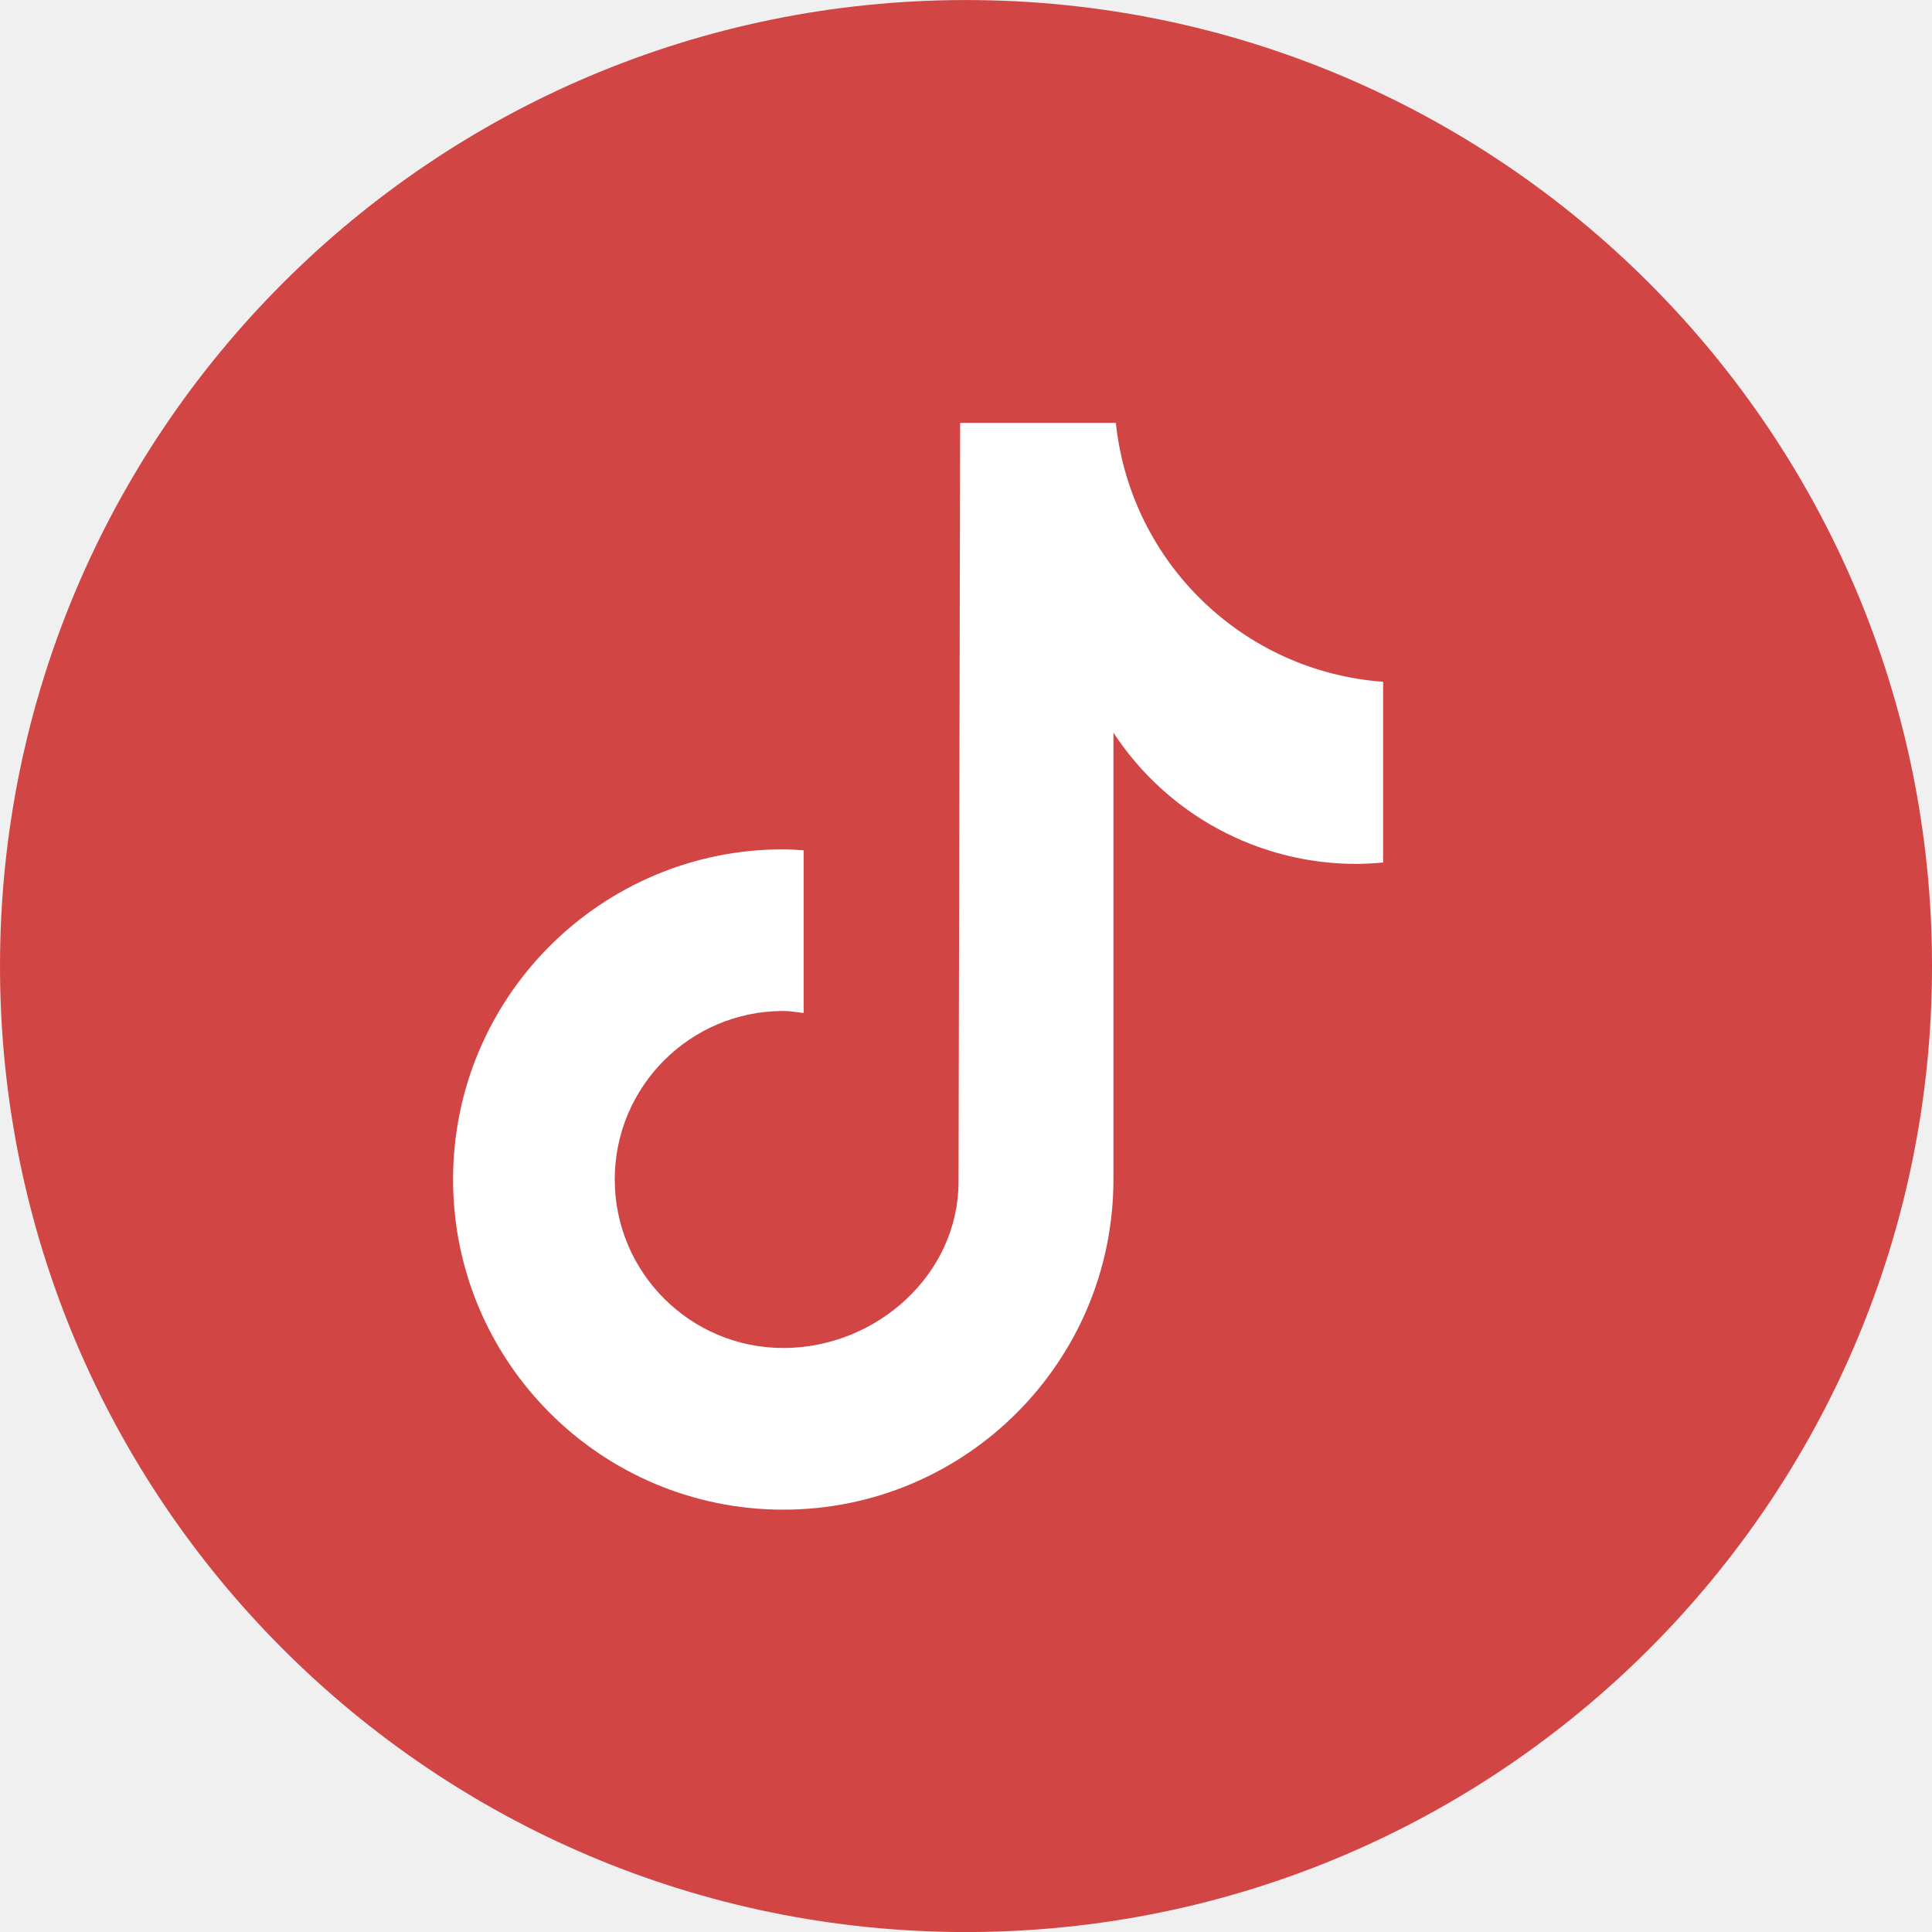
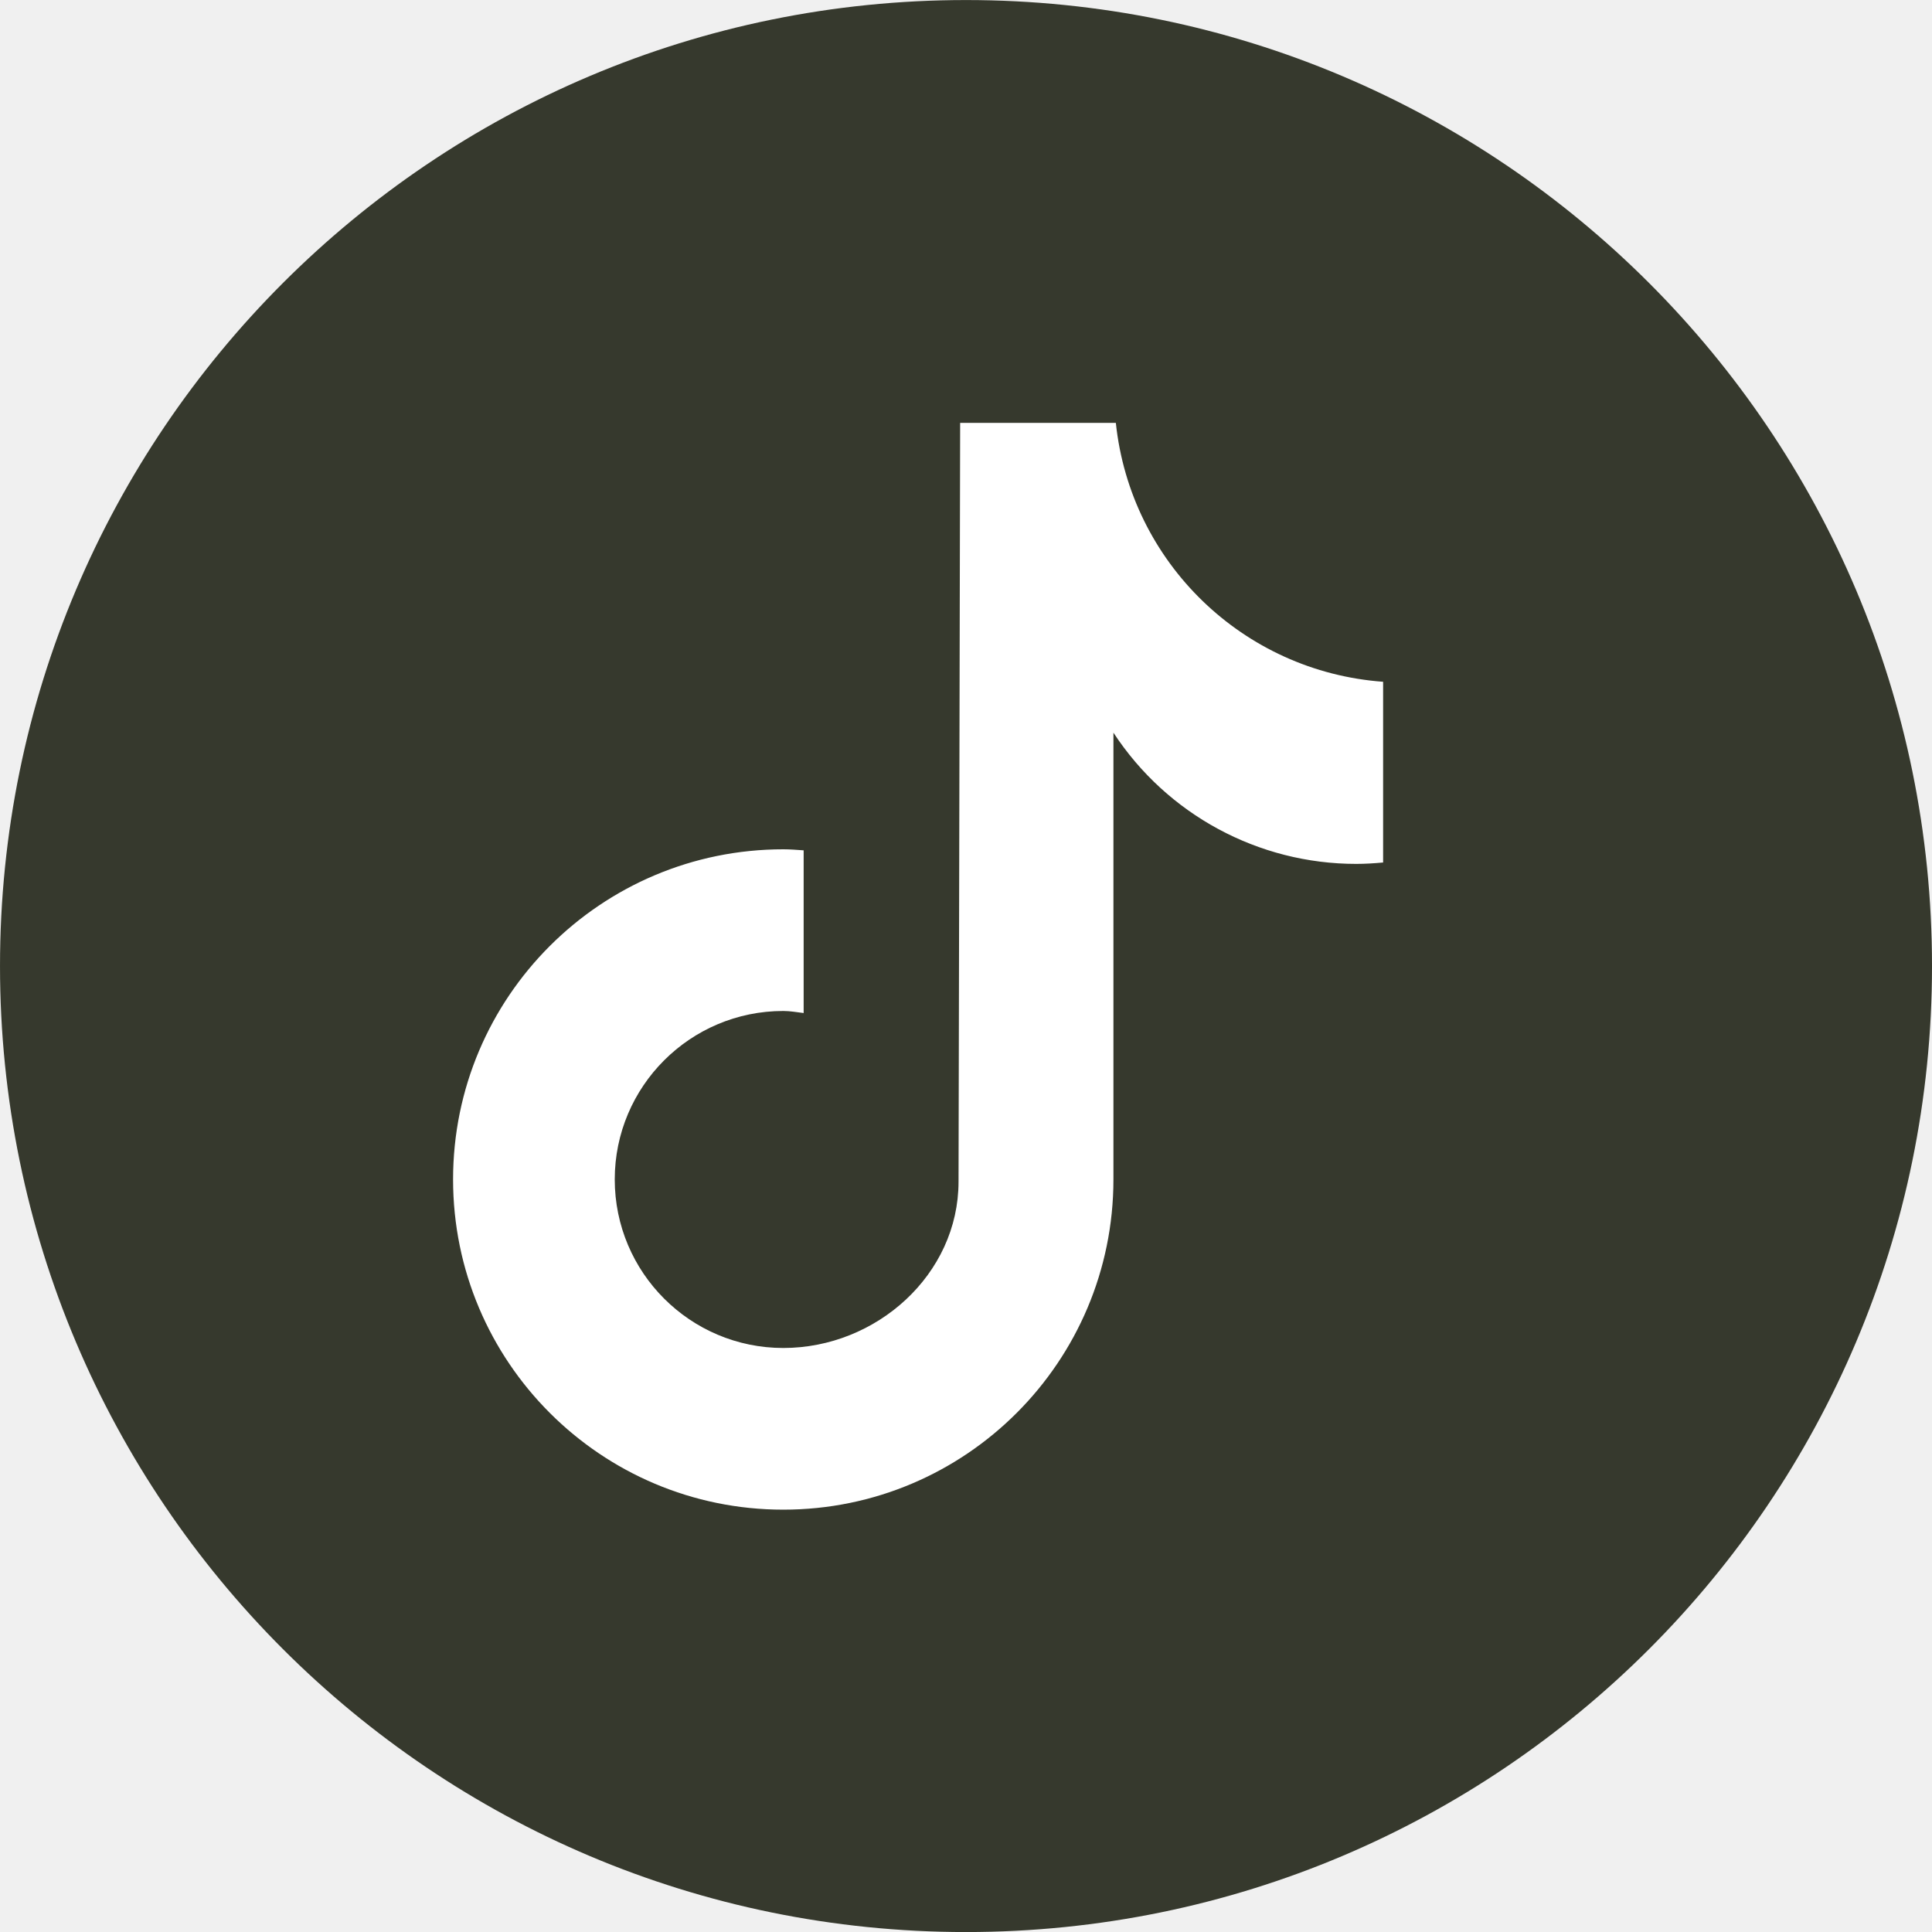
<svg xmlns="http://www.w3.org/2000/svg" width="16.814mm" height="16.814mm" viewBox="0 0 16.814 16.814" version="1.1" id="svg1">
  <defs id="defs1" />
  <g id="layer1" transform="translate(-96.57292,-139.9646)">
-     <path id="path756" style="fill:#D24545;fill-opacity:1;fill-rule:nonzero;stroke:none;stroke-width:0.035" d="m 113.387,148.372 c 0,4.643 -3.764,8.407 -8.407,8.407 -4.643,0 -8.407,-3.764 -8.407,-8.407 0,-4.643 3.764,-8.407 8.407,-8.407 4.643,0 8.407,3.764 8.407,8.407" />
+     <path id="path756" style="fill:#36392D;fill-opacity:1;fill-rule:nonzero;stroke:none;stroke-width:0.035" d="m 113.387,148.372 c 0,4.643 -3.764,8.407 -8.407,8.407 -4.643,0 -8.407,-3.764 -8.407,-8.407 0,-4.643 3.764,-8.407 8.407,-8.407 4.643,0 8.407,3.764 8.407,8.407" />
    <path id="path758" style="fill:#ffffff;fill-opacity:1;fill-rule:nonzero;stroke:none;stroke-width:0.035" d="m 108.609,147.471 h -0.001 c -0.077,0.007 -0.155,0.012 -0.232,0.012 -0.852,0 -1.646,-0.429 -2.113,-1.142 v 3.888 c 0,1.587 -1.287,2.874 -2.873,2.874 -1.587,0 -2.874,-1.287 -2.874,-2.874 0,-1.587 1.287,-2.873 2.874,-2.873 0.06,0 0.119,0.005 0.177,0.009 v 1.416 c -0.059,-0.007 -0.117,-0.018 -0.177,-0.018 -0.81,0 -1.467,0.657 -1.467,1.466 0,0.81 0.657,1.467 1.467,1.467 0.81,0 1.525,-0.639 1.525,-1.448 l 0.014,-6.603 h 1.355 c 0.128,1.215 1.107,2.164 2.326,2.253 v 1.574" />
  </g>
</svg>
